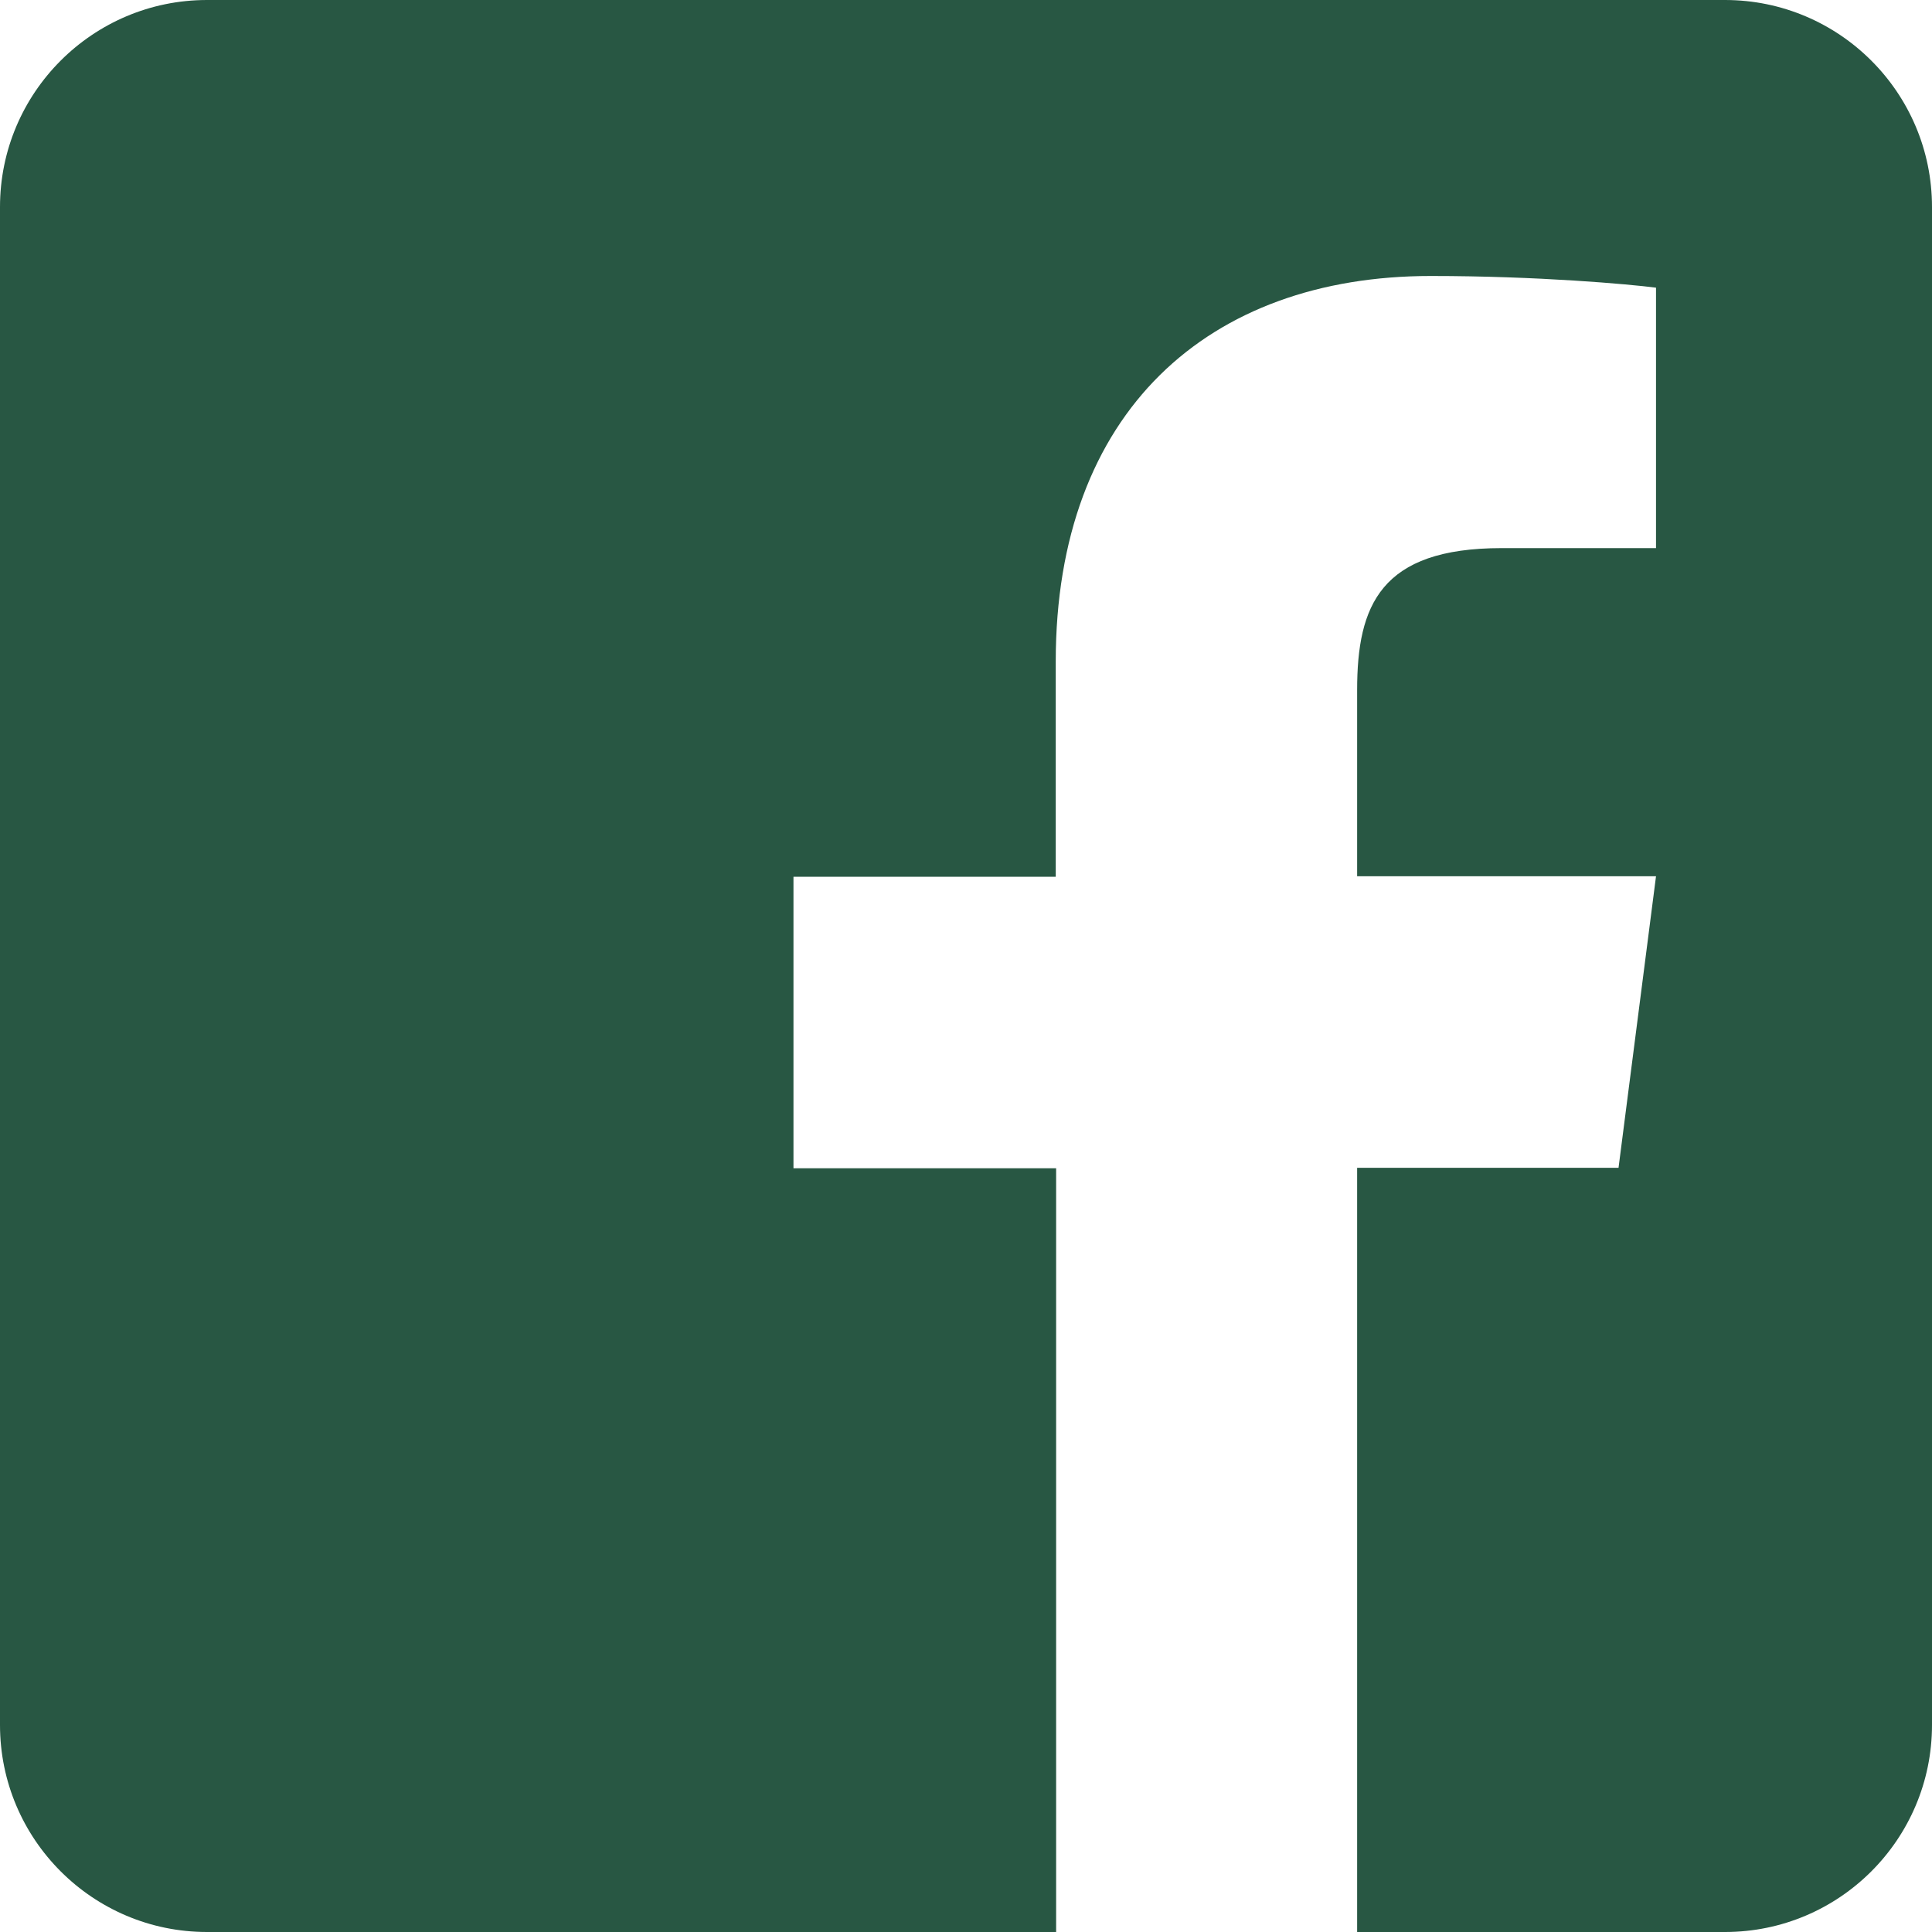
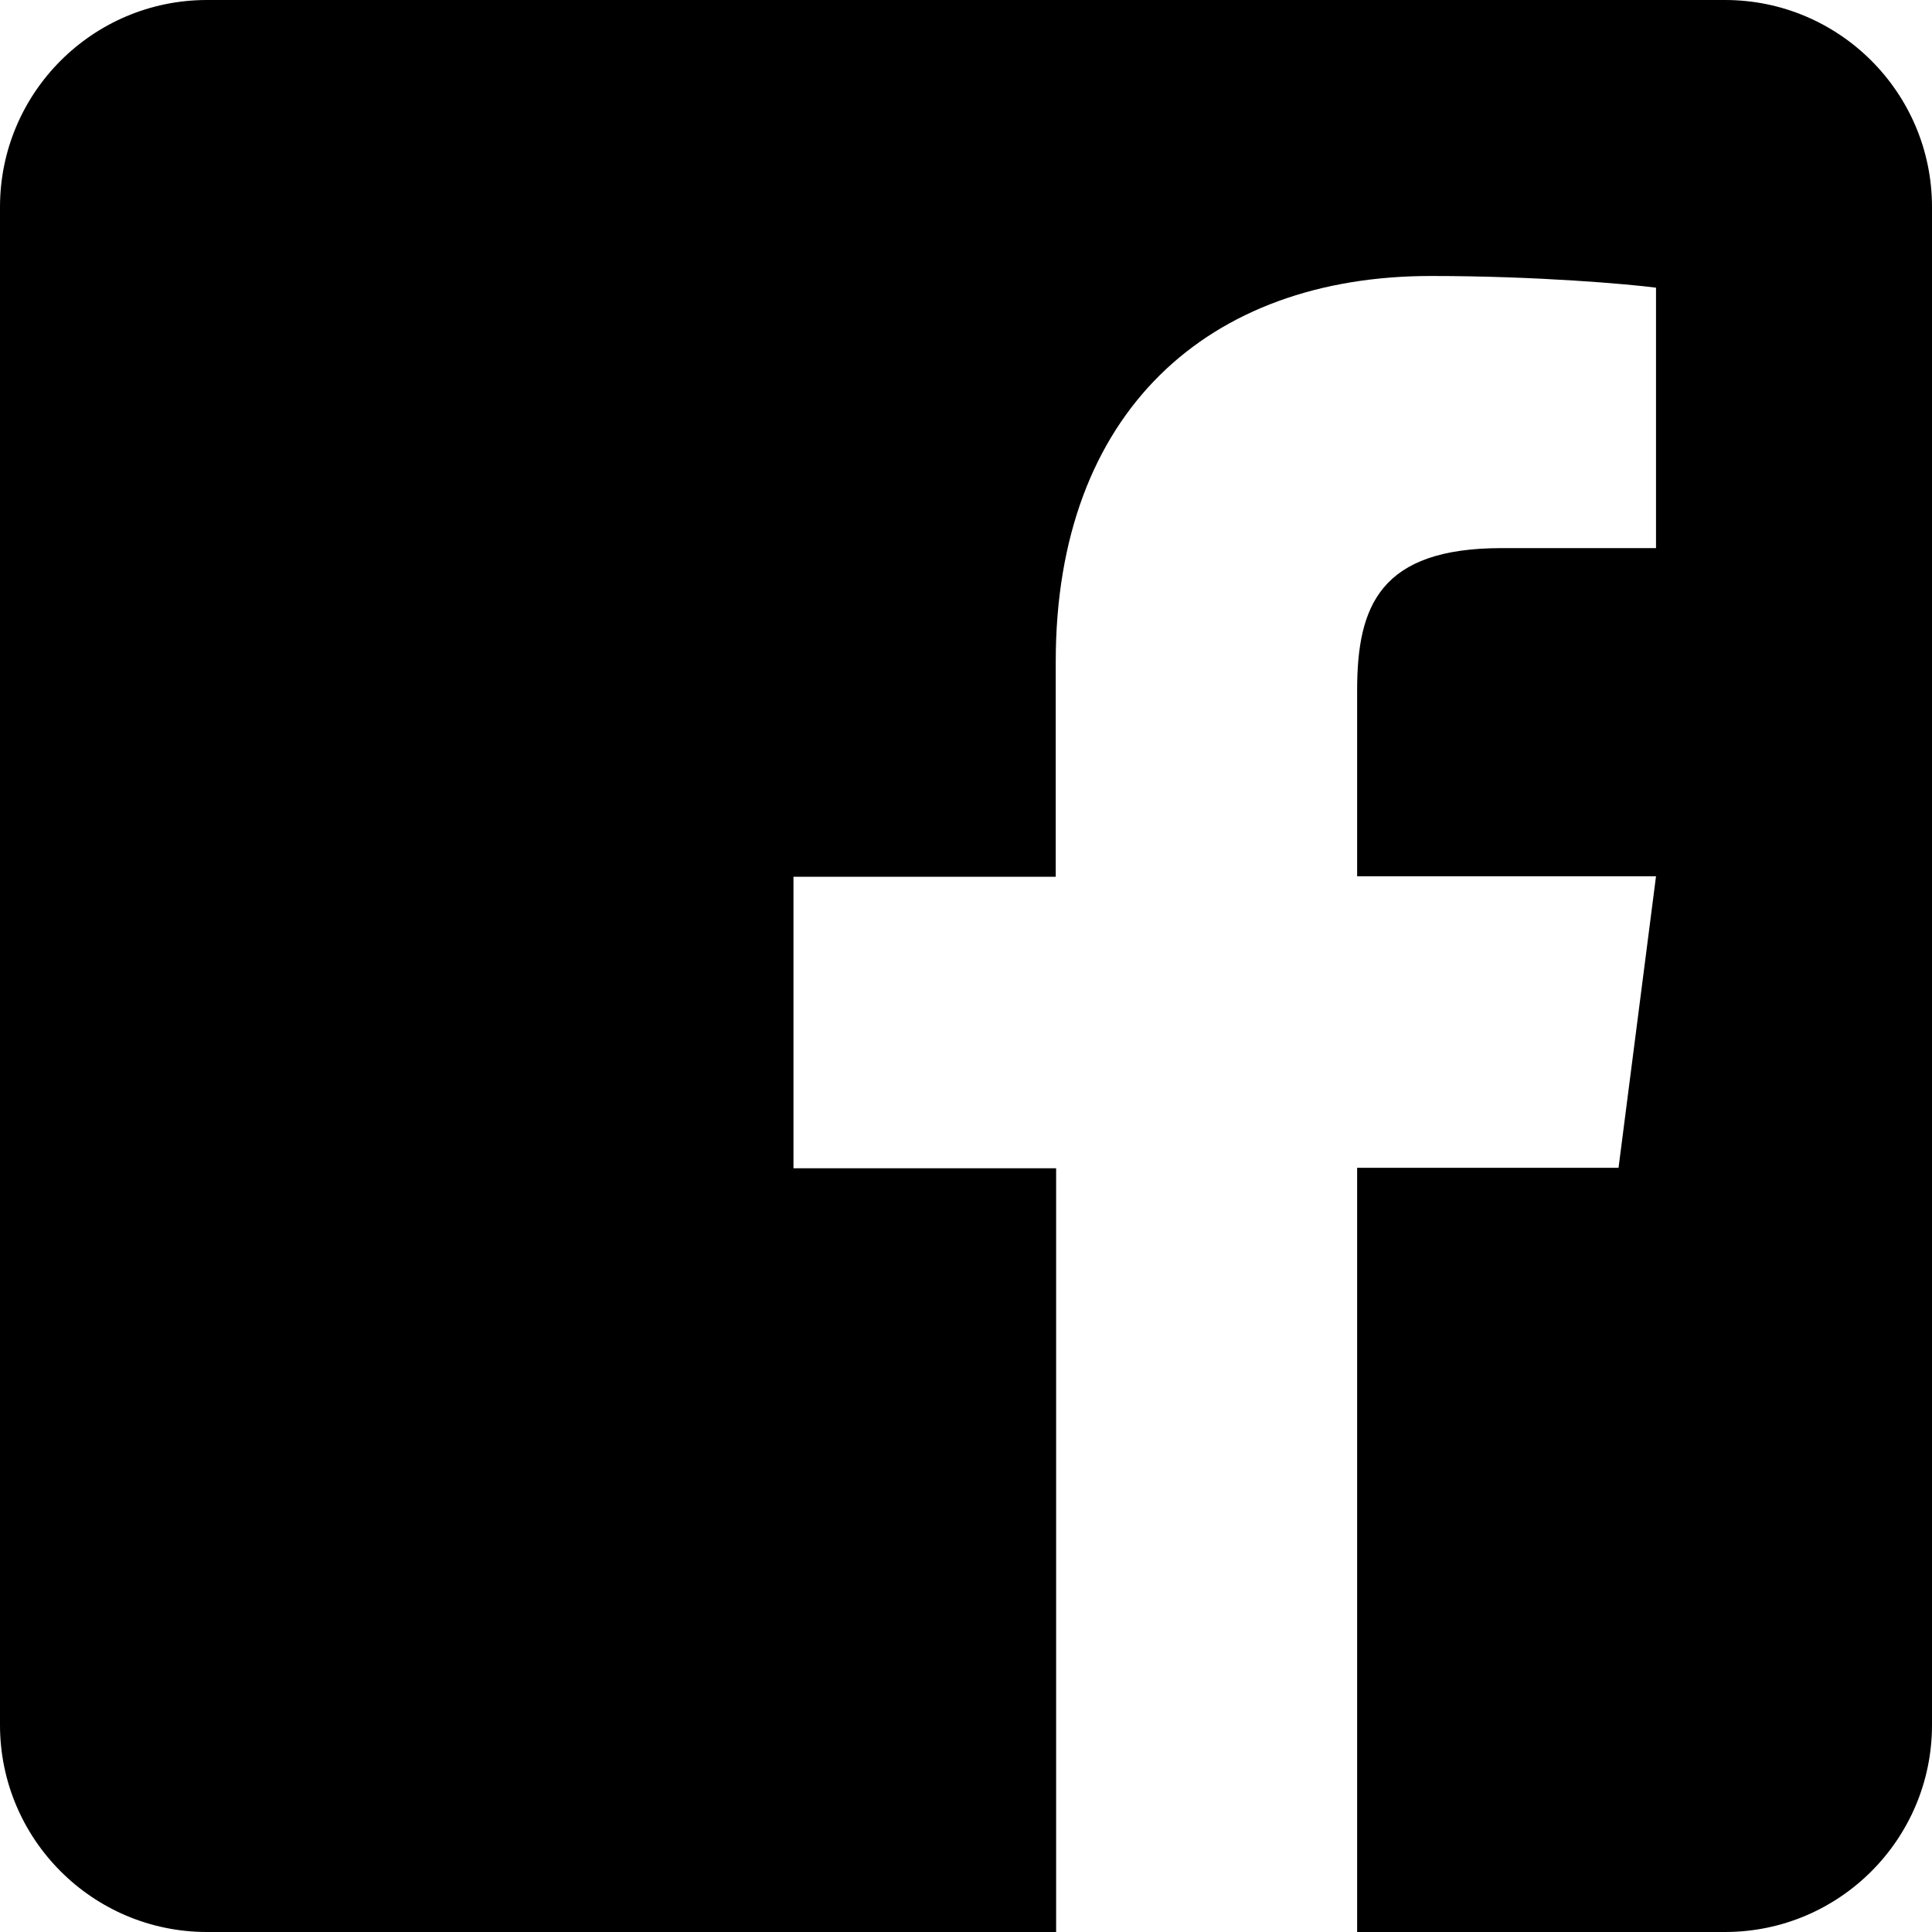
- <svg xmlns="http://www.w3.org/2000/svg" width="20" height="20" viewBox="0 0 20 20" fill="none">
-   <path d="M20 2.143V17.857C20 19.04 19.04 20 17.857 20H14.049V12.089H16.755L17.143 9.071H14.049V7.143C14.049 6.268 14.29 5.674 15.545 5.674H17.143V2.978C16.866 2.942 15.92 2.857 14.812 2.857C12.509 2.857 10.929 4.263 10.929 6.848V9.076H8.214V12.094H10.933V20H2.143C0.96 20 0 19.04 0 17.857V2.143C0 0.96 0.96 0 2.143 0H17.857C19.04 0 20 0.96 20 2.143Z" fill="#285743" />
+ <svg width="20" height="20" viewBox="0 0 20 20">
+   <path d="M20 2.143V17.857C20 19.04 19.04 20 17.857 20H14.049V12.089H16.755L17.143 9.071H14.049V7.143C14.049 6.268 14.29 5.674 15.545 5.674H17.143V2.978C16.866 2.942 15.92 2.857 14.812 2.857C12.509 2.857 10.929 4.263 10.929 6.848V9.076H8.214V12.094H10.933V20H2.143C0.96 20 0 19.04 0 17.857V2.143C0 0.96 0.96 0 2.143 0H17.857C19.04 0 20 0.96 20 2.143Z" />
</svg>
